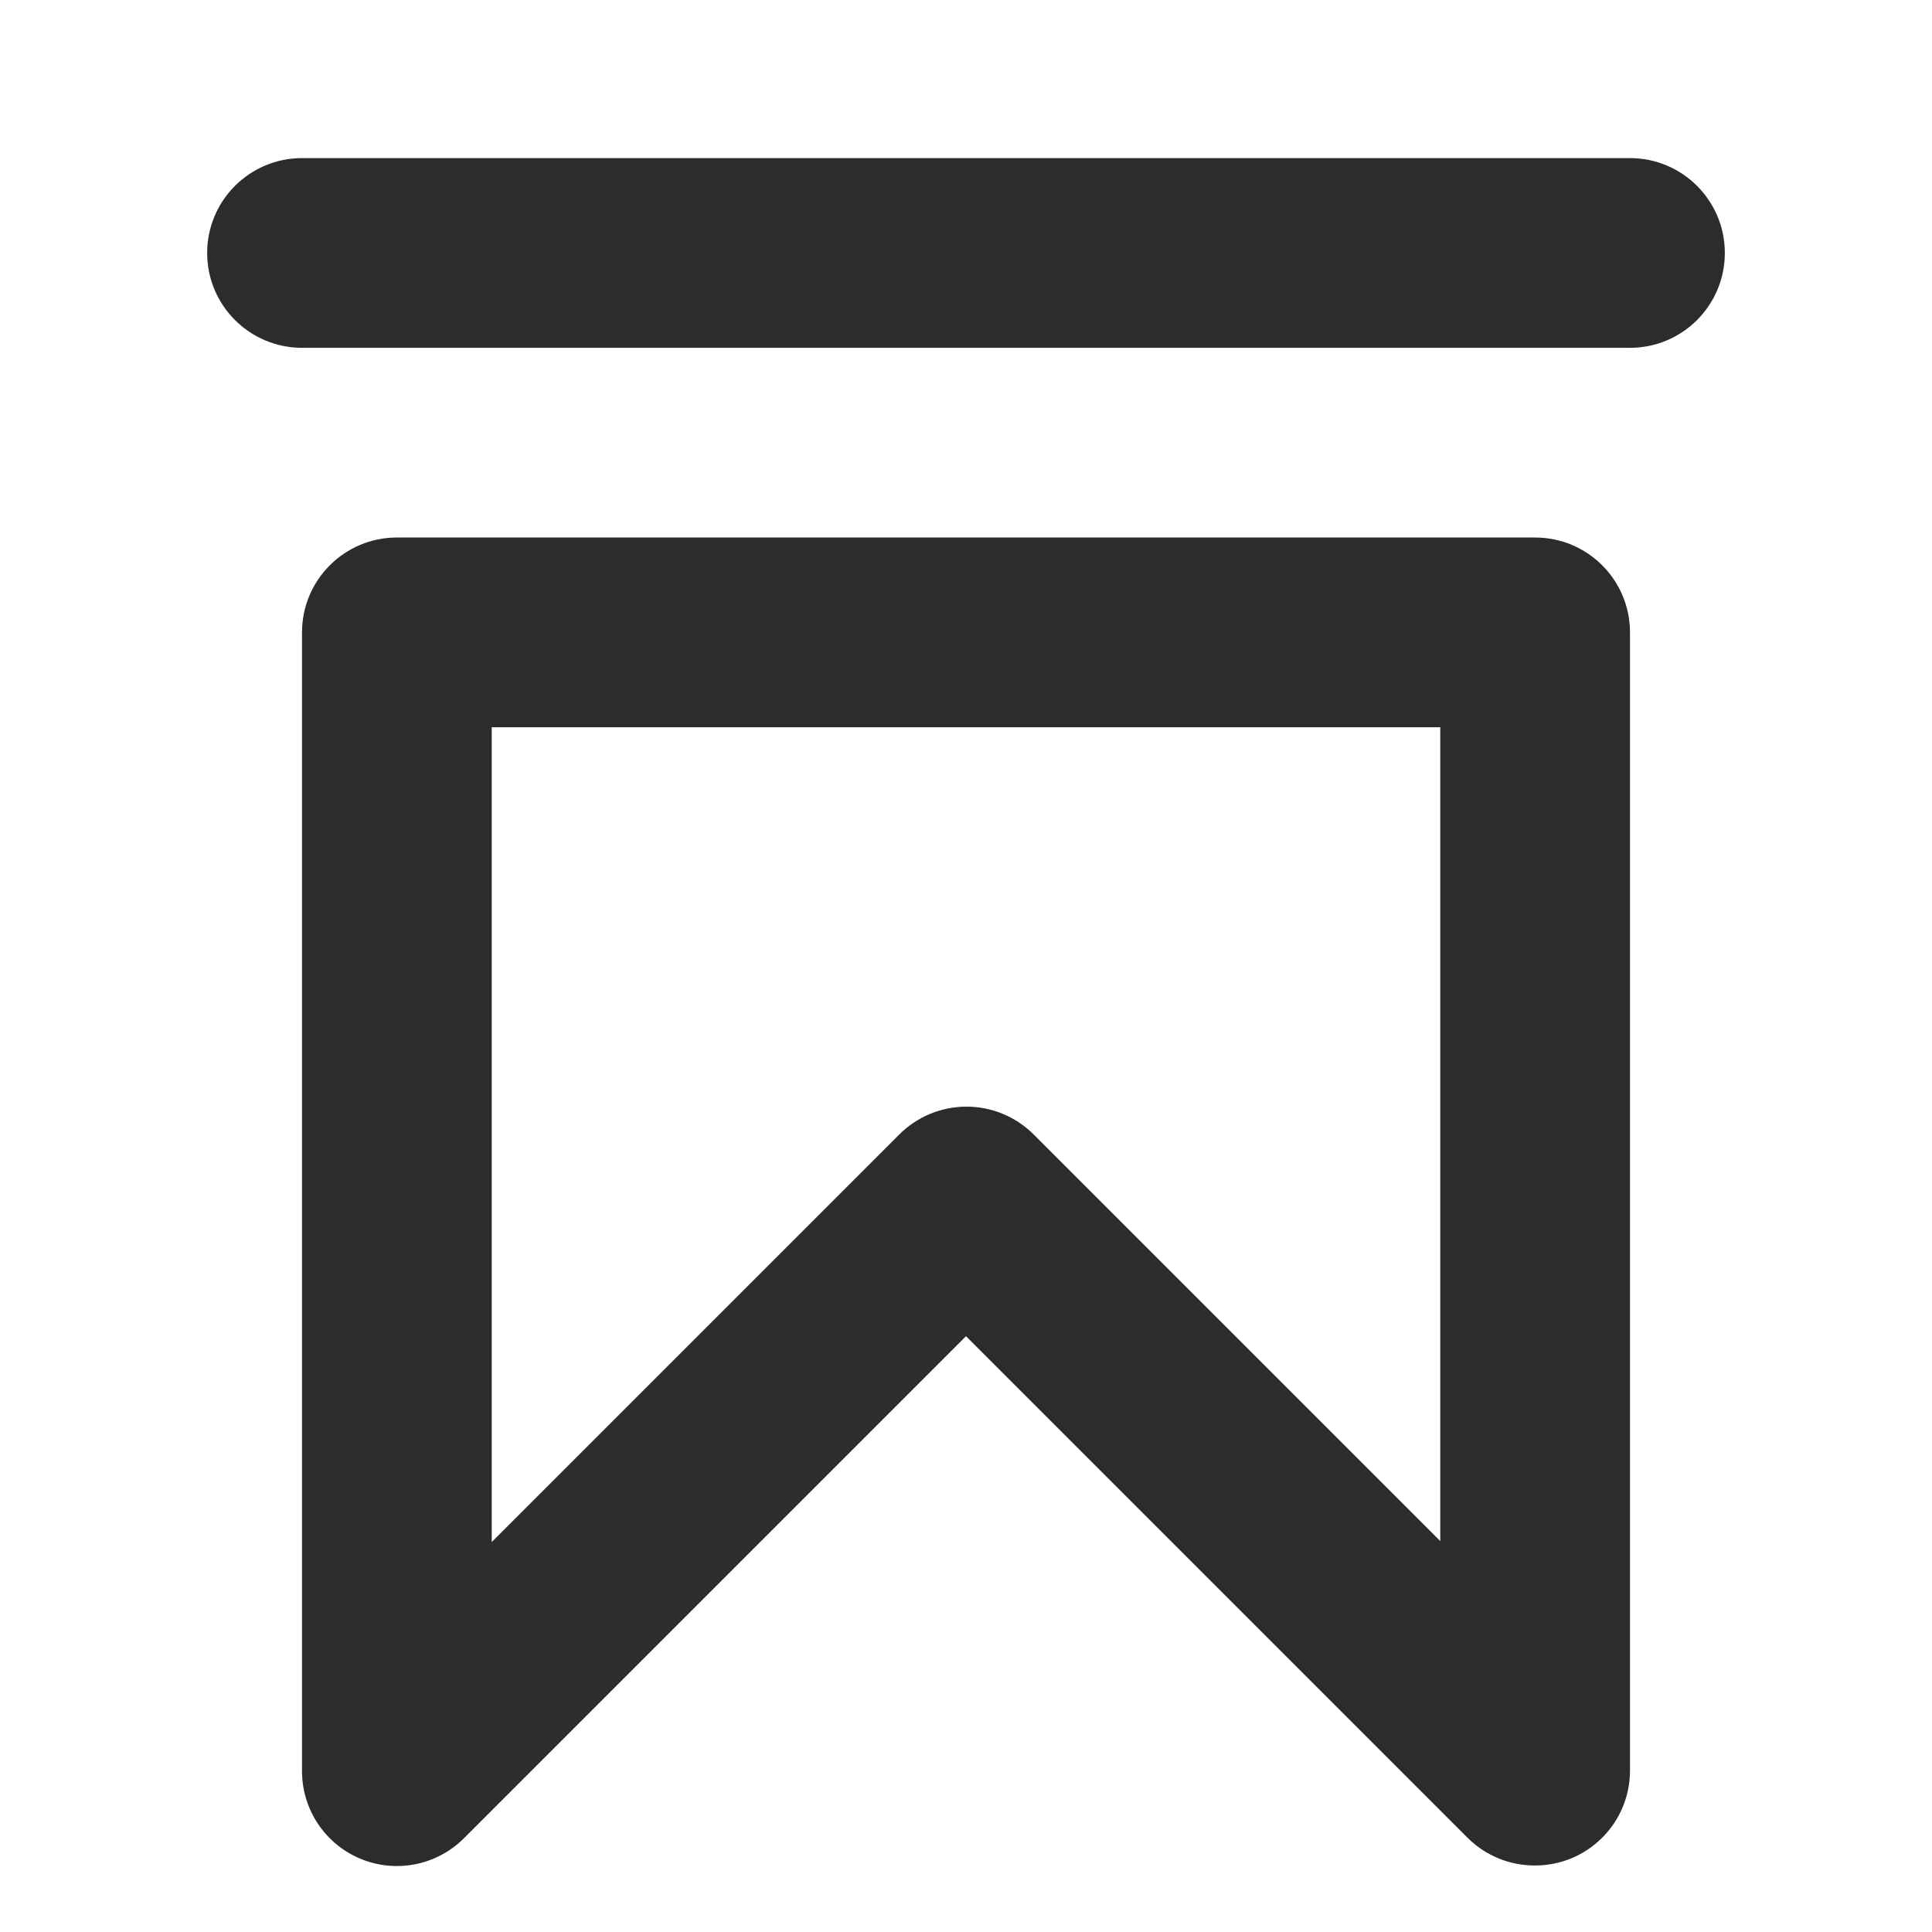
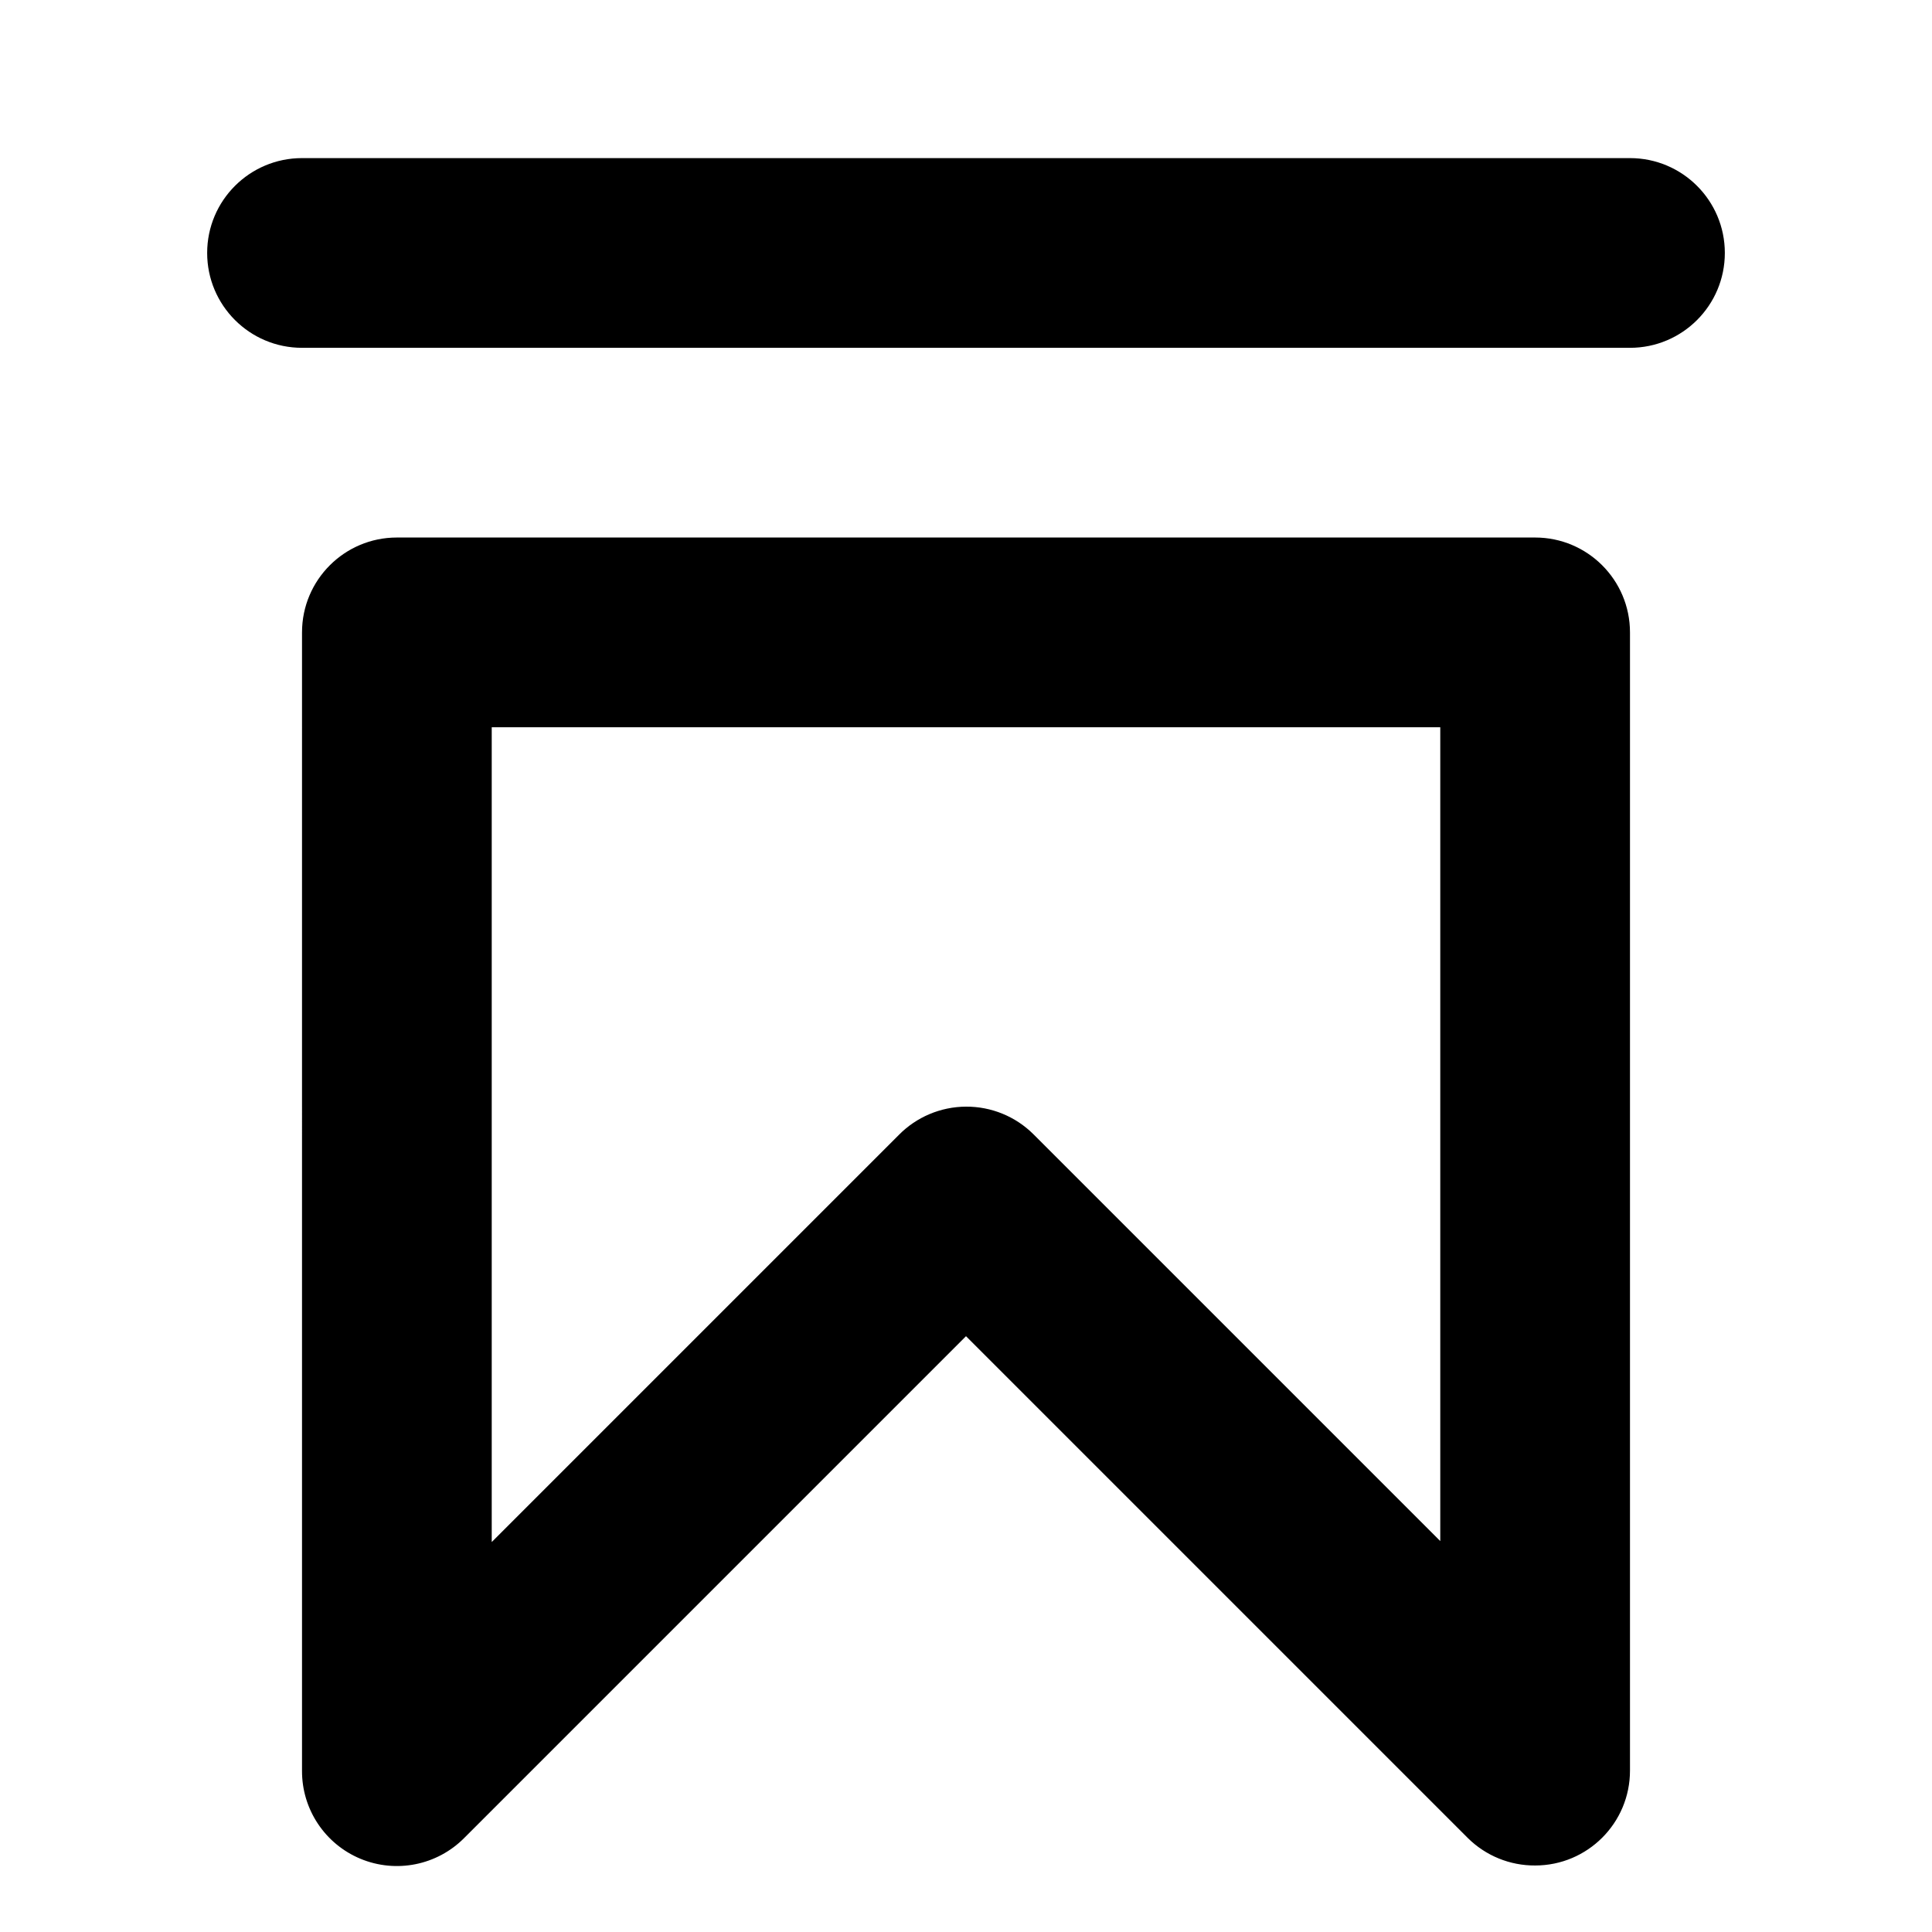
- <svg xmlns="http://www.w3.org/2000/svg" t="1552137902223" class="icon" style="" viewBox="0 0 1024 1024" version="1.1" p-id="1831" width="200" height="200">
+ <svg xmlns="http://www.w3.org/2000/svg" t="1552876143408" class="icon" style="" viewBox="0 0 1024 1024" version="1.1" p-id="4946" width="200" height="200">
  <defs>
    <style type="text/css" />
  </defs>
-   <path d="M863.924 184.348H160.076a50.275 50.275 0 0 1 0-100.55h703.848a50.275 50.275 0 0 1 0 100.55z m-50.275 804.398a50.225 50.225 0 0 1-35.695-14.58L512 708.213l-265.954 265.954A50.275 50.275 0 0 1 160.076 938.472V335.173a50.275 50.275 0 0 1 50.275-50.275h603.299a50.275 50.275 0 0 1 50.275 50.275v603.299a50.275 50.275 0 0 1-50.275 50.275z m-301.649-402.199a50.225 50.225 0 0 1 35.695 14.58L763.374 816.806V385.448H260.626v431.861l215.679-215.679A50.275 50.275 0 0 1 512 586.547z" fill="#2c2c2c" p-id="1832" />
+   <path d="M863.924 184.348H160.076a50.275 50.275 0 0 1 0-100.55h703.848a50.275 50.275 0 0 1 0 100.55z m-50.275 804.398a50.225 50.225 0 0 1-35.695-14.58L512 708.213l-265.954 265.954A50.275 50.275 0 0 1 160.076 938.472V335.173a50.275 50.275 0 0 1 50.275-50.275h603.299a50.275 50.275 0 0 1 50.275 50.275v603.299a50.275 50.275 0 0 1-50.275 50.275z m-301.649-402.199a50.225 50.225 0 0 1 35.695 14.58L763.374 816.806V385.448H260.626v431.861l215.679-215.679A50.275 50.275 0 0 1 512 586.547z" p-id="4947" />
</svg>
